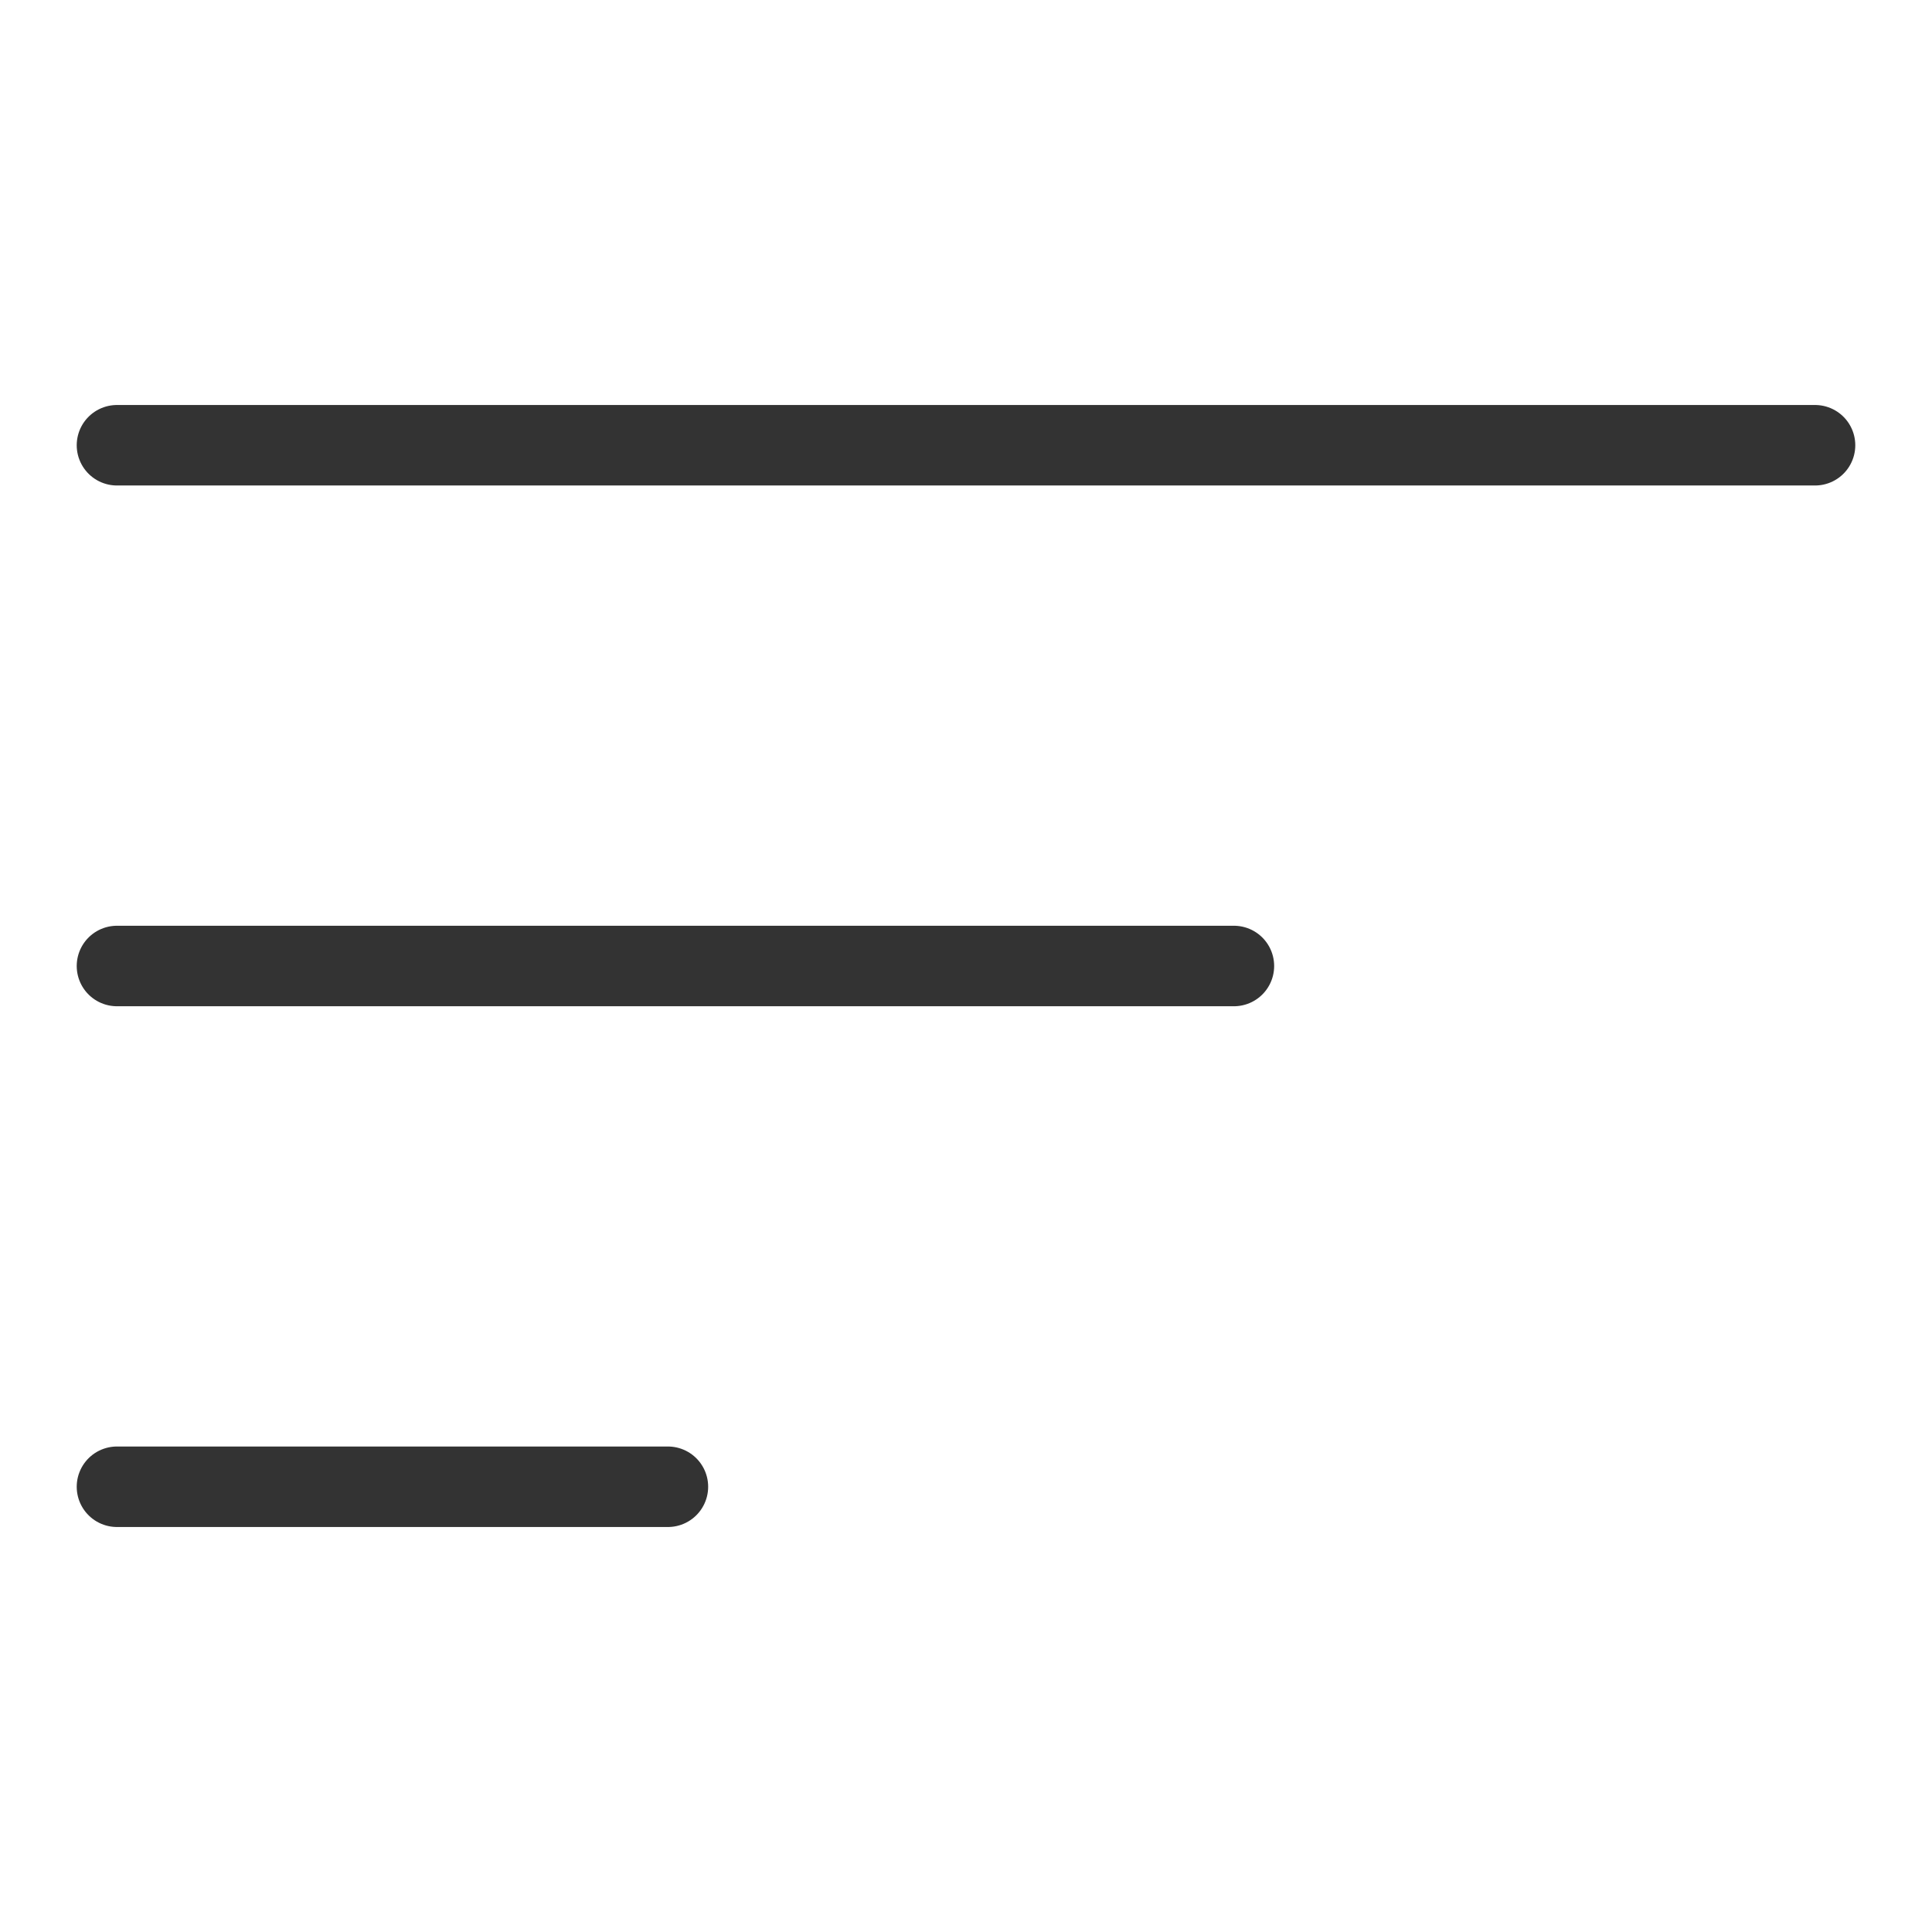
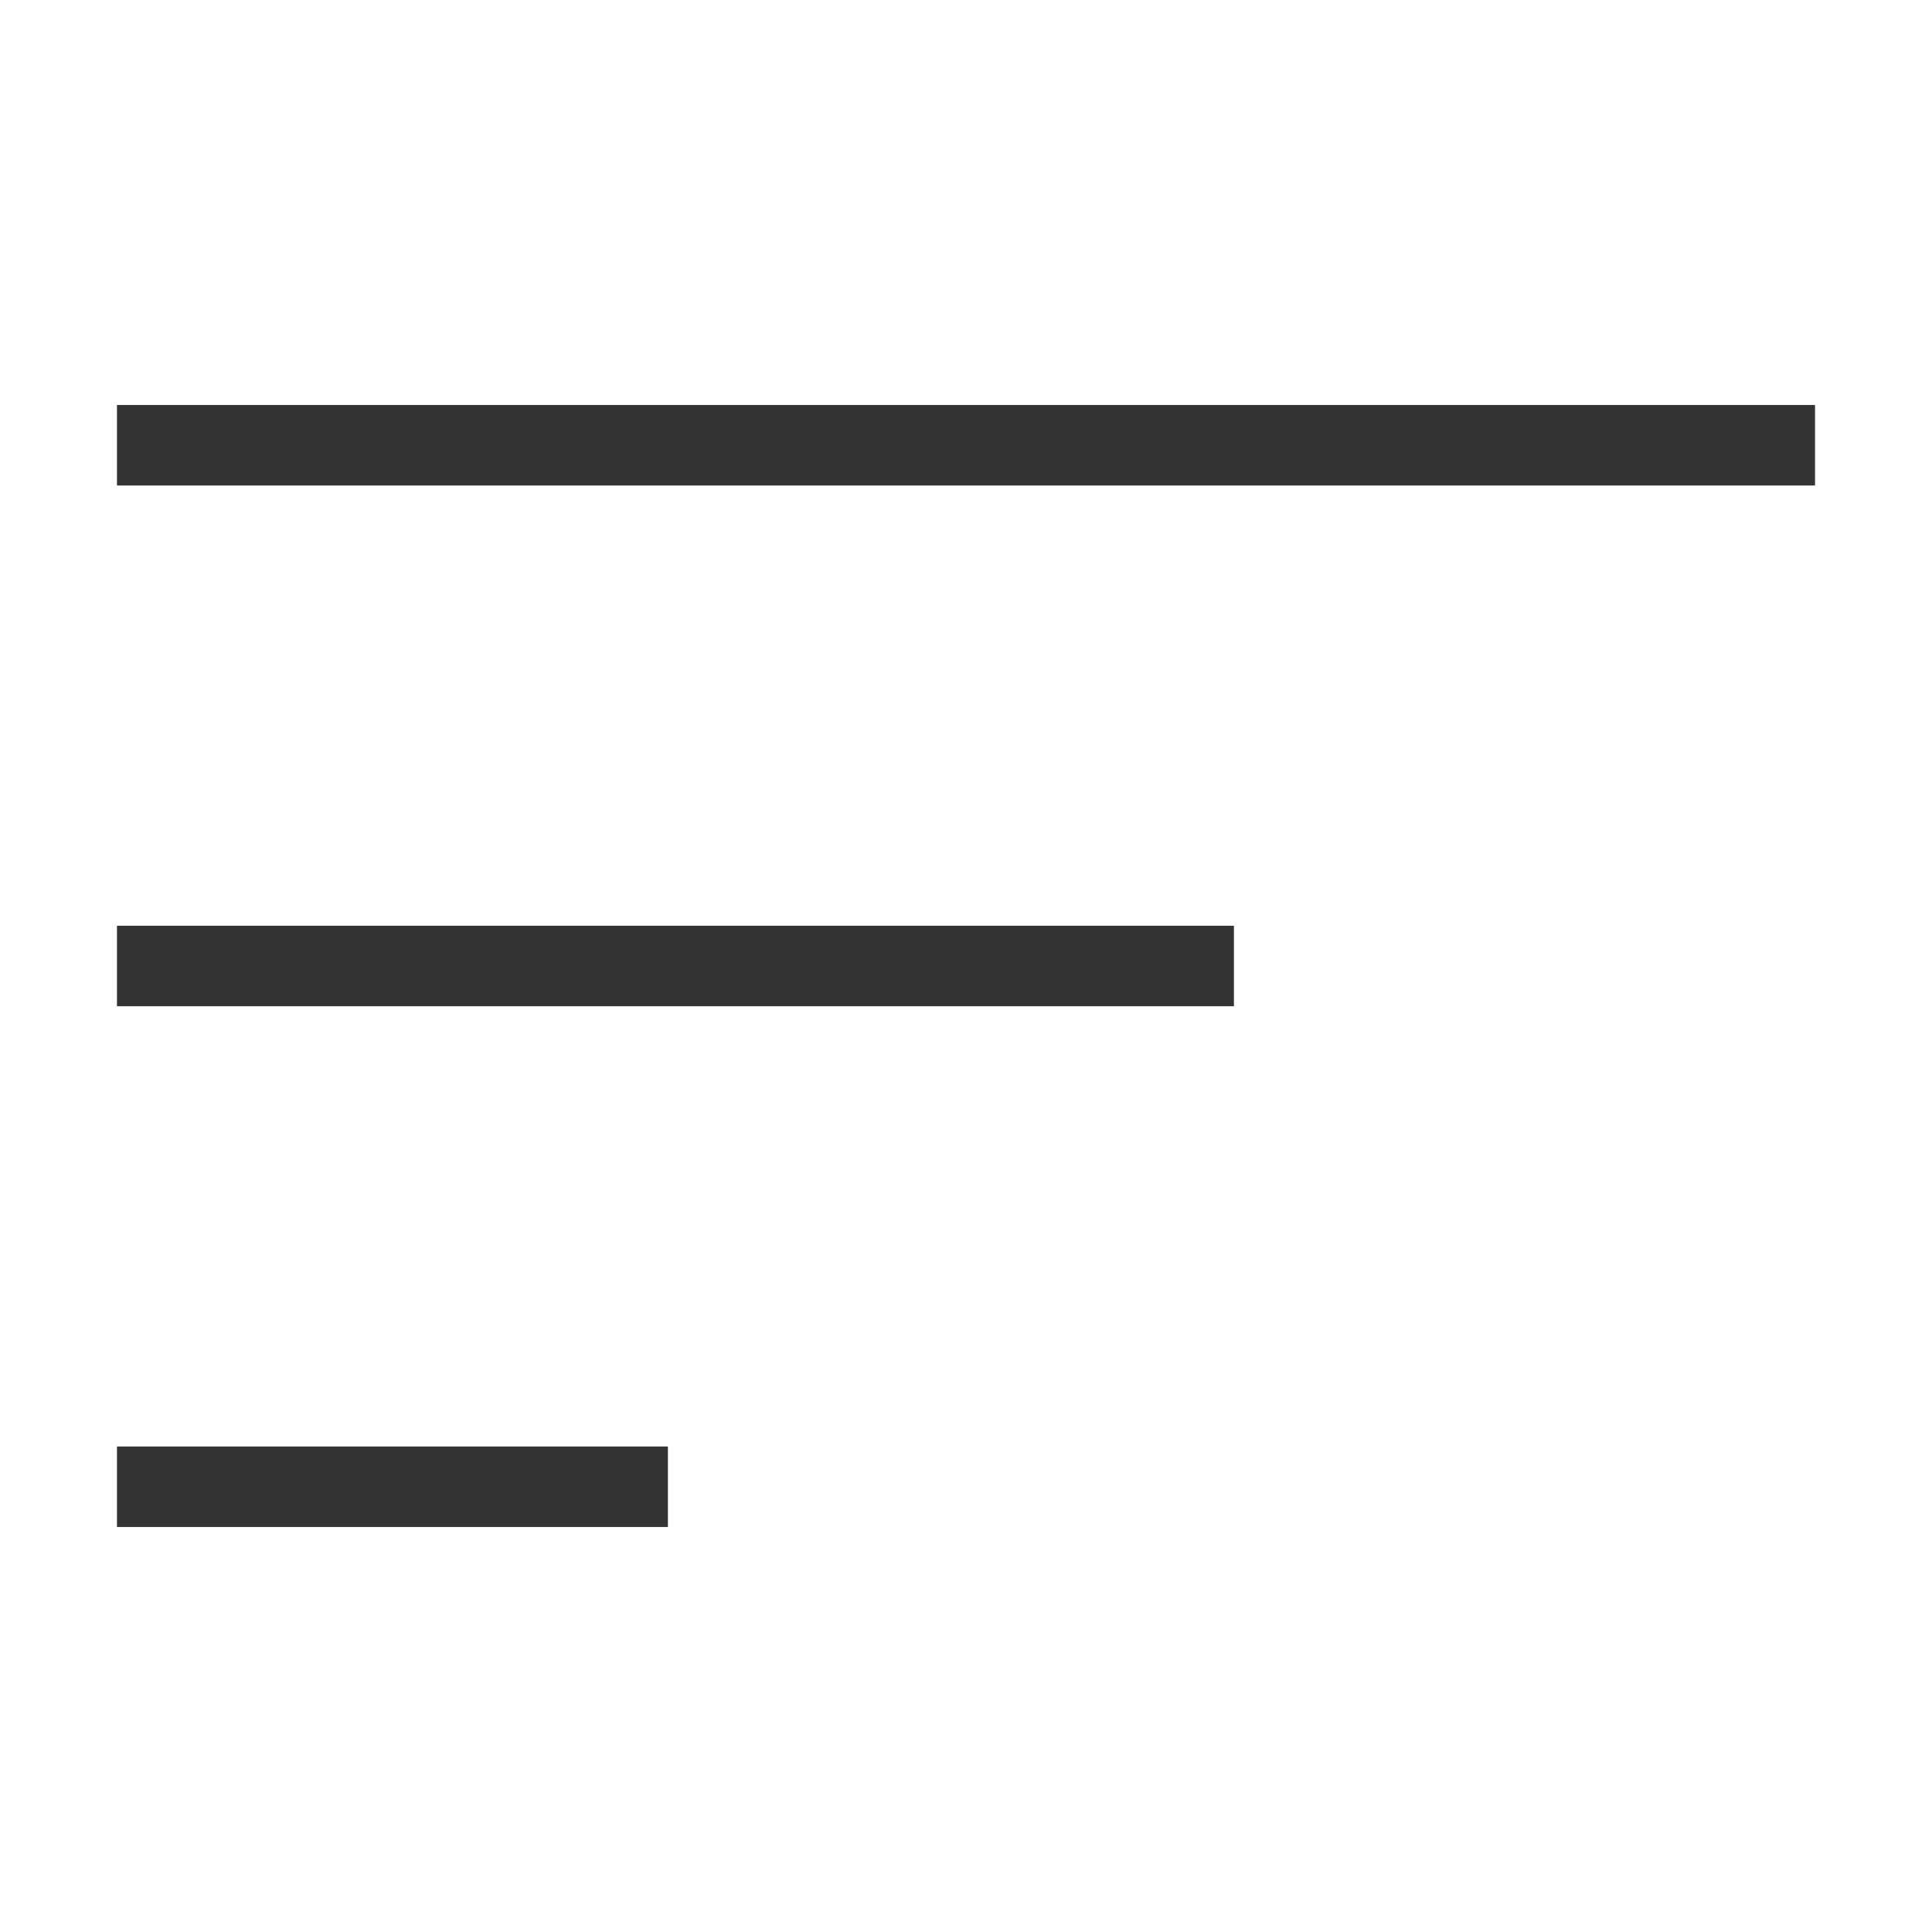
<svg xmlns="http://www.w3.org/2000/svg" width="24" height="24" viewBox="0 0 24 24" fill="none">
-   <path d="M1.453 18.469H8.297" stroke="#333333" stroke-miterlimit="10" stroke-linecap="round" stroke-linejoin="round" />
-   <path d="M1.453 12H15.328" stroke="#333333" stroke-miterlimit="10" stroke-linecap="round" stroke-linejoin="round" />
-   <path d="M1.453 5.531H22.547" stroke="#333333" stroke-miterlimit="10" stroke-linecap="round" stroke-linejoin="round" />
+   <path d="M1.453 18.469H8.297" stroke="#333333" stroke-miterlimit="10" strokeLinecap="round" strokeLinejoin="round" />
+   <path d="M1.453 12H15.328" stroke="#333333" stroke-miterlimit="10" strokeLinecap="round" strokeLinejoin="round" />
+   <path d="M1.453 5.531H22.547" stroke="#333333" stroke-miterlimit="10" strokeLinecap="round" strokeLinejoin="round" />
</svg>
